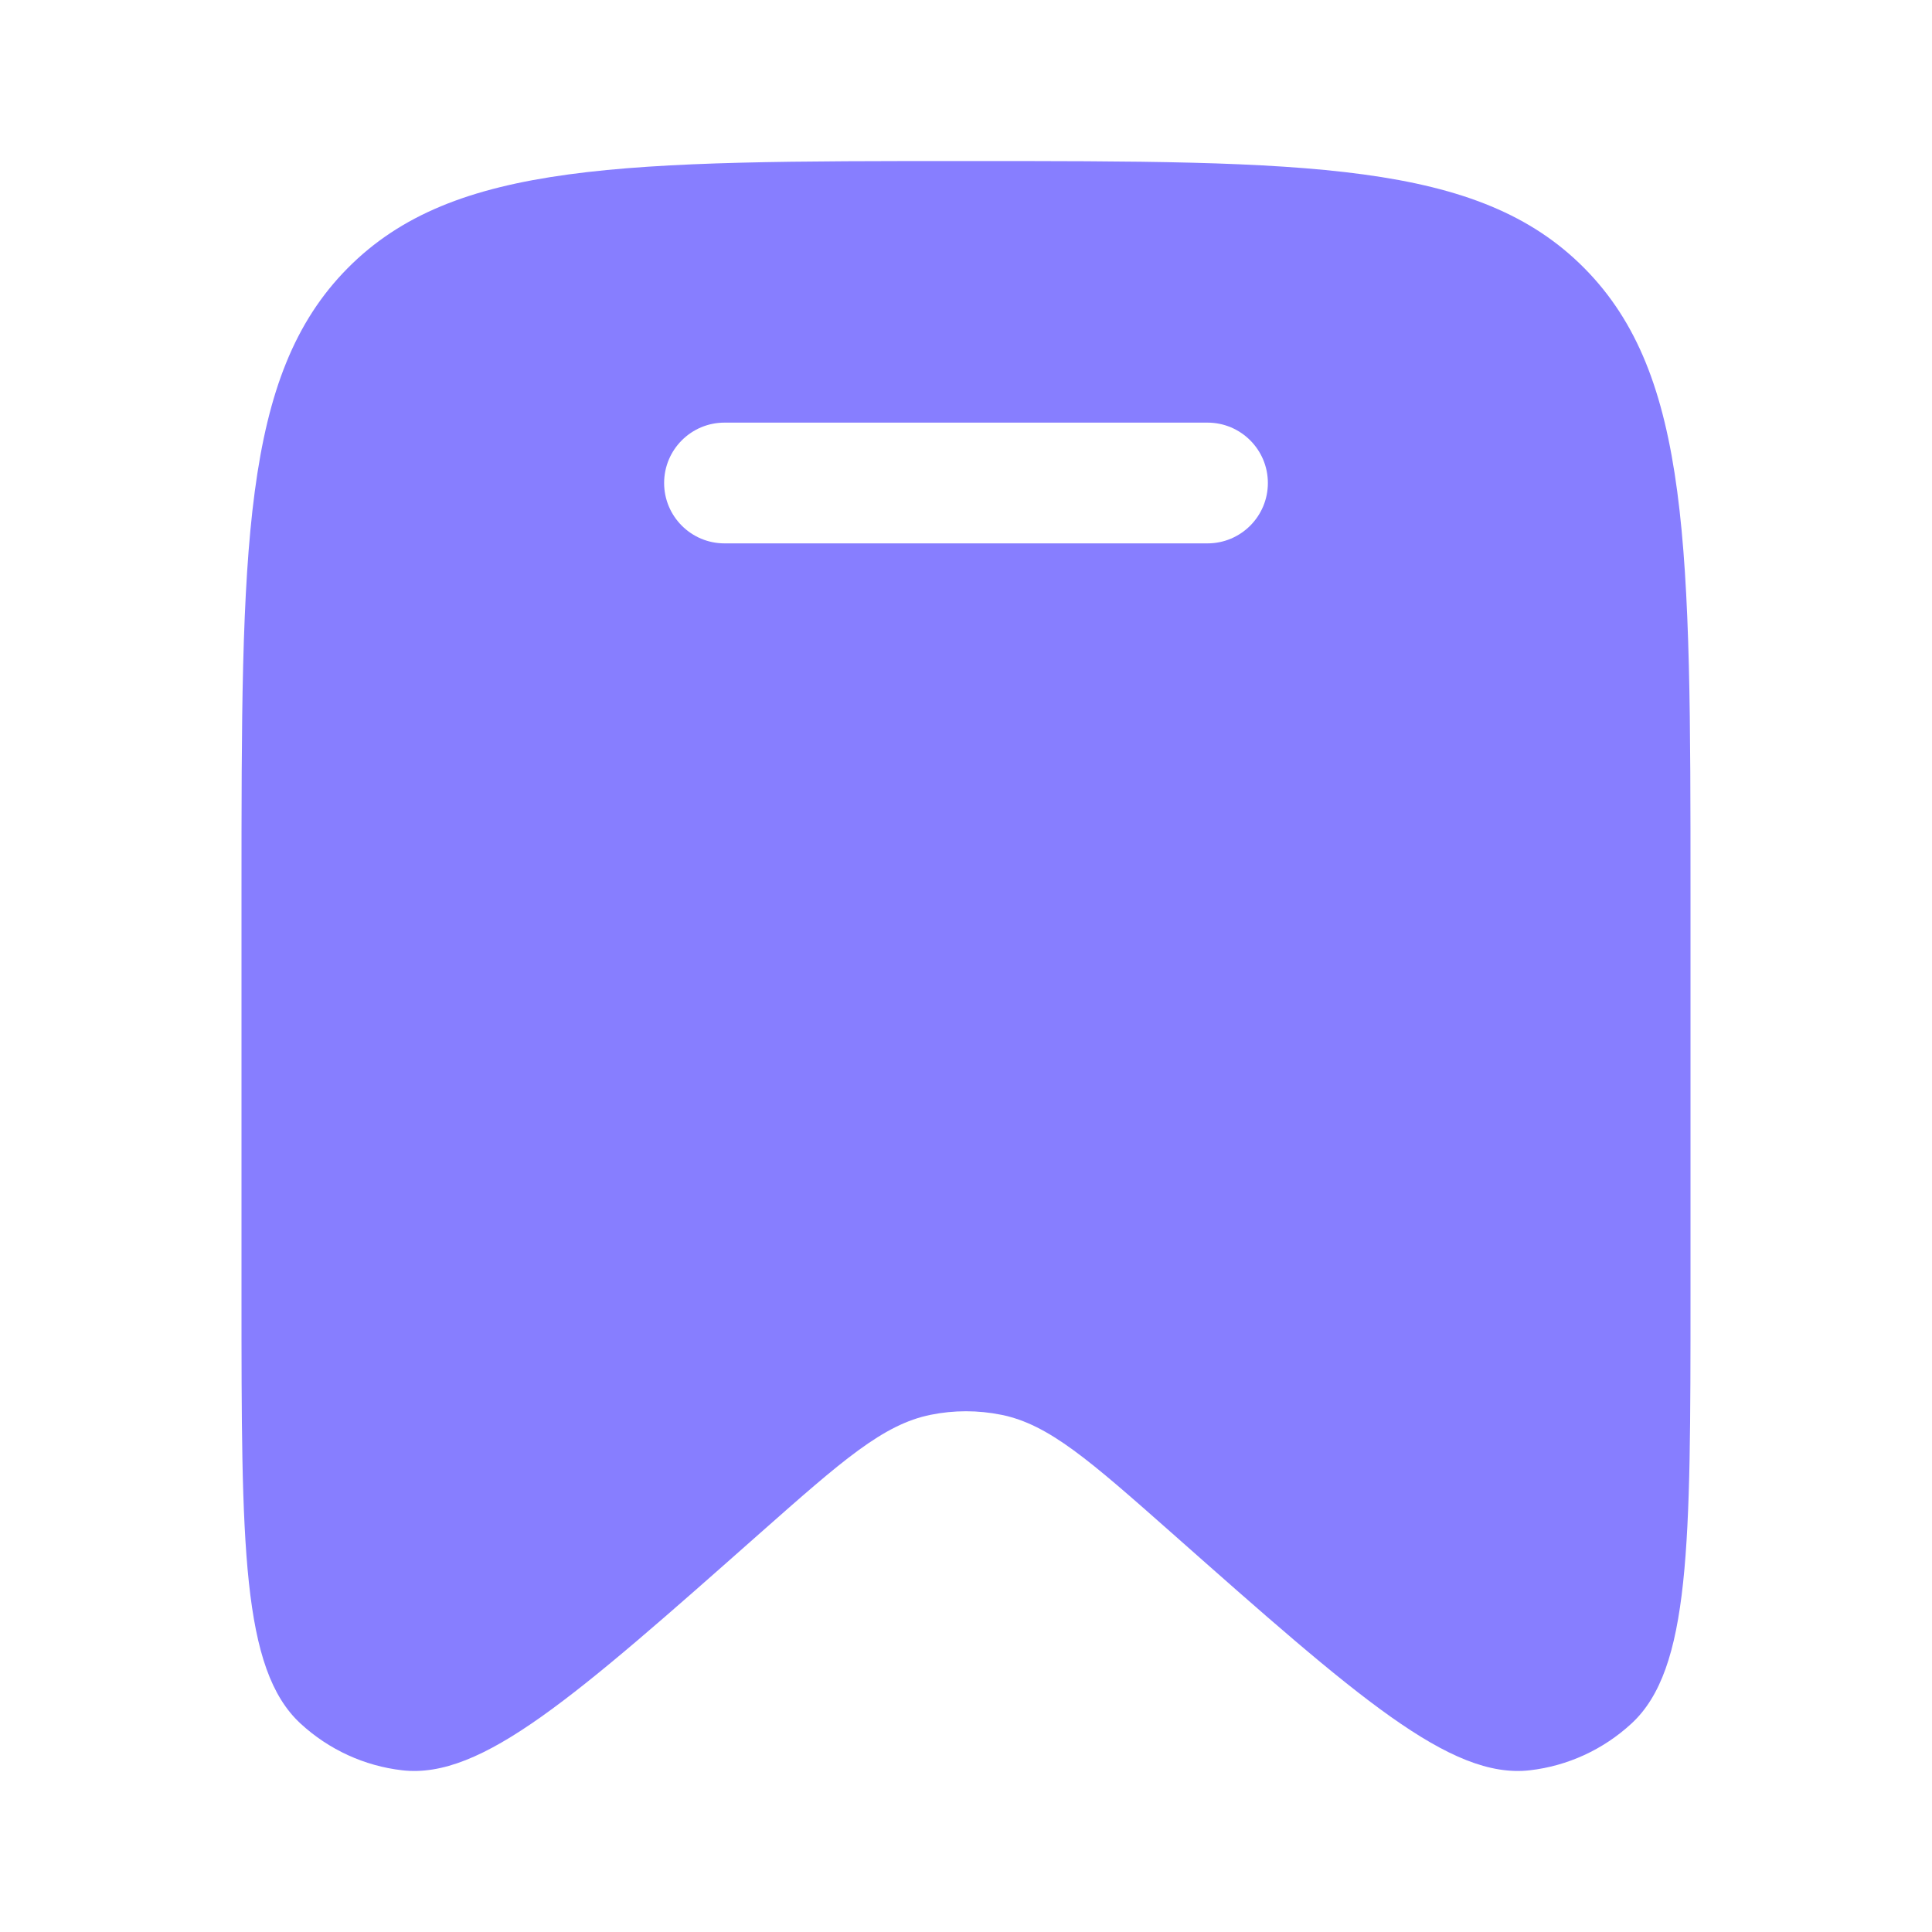
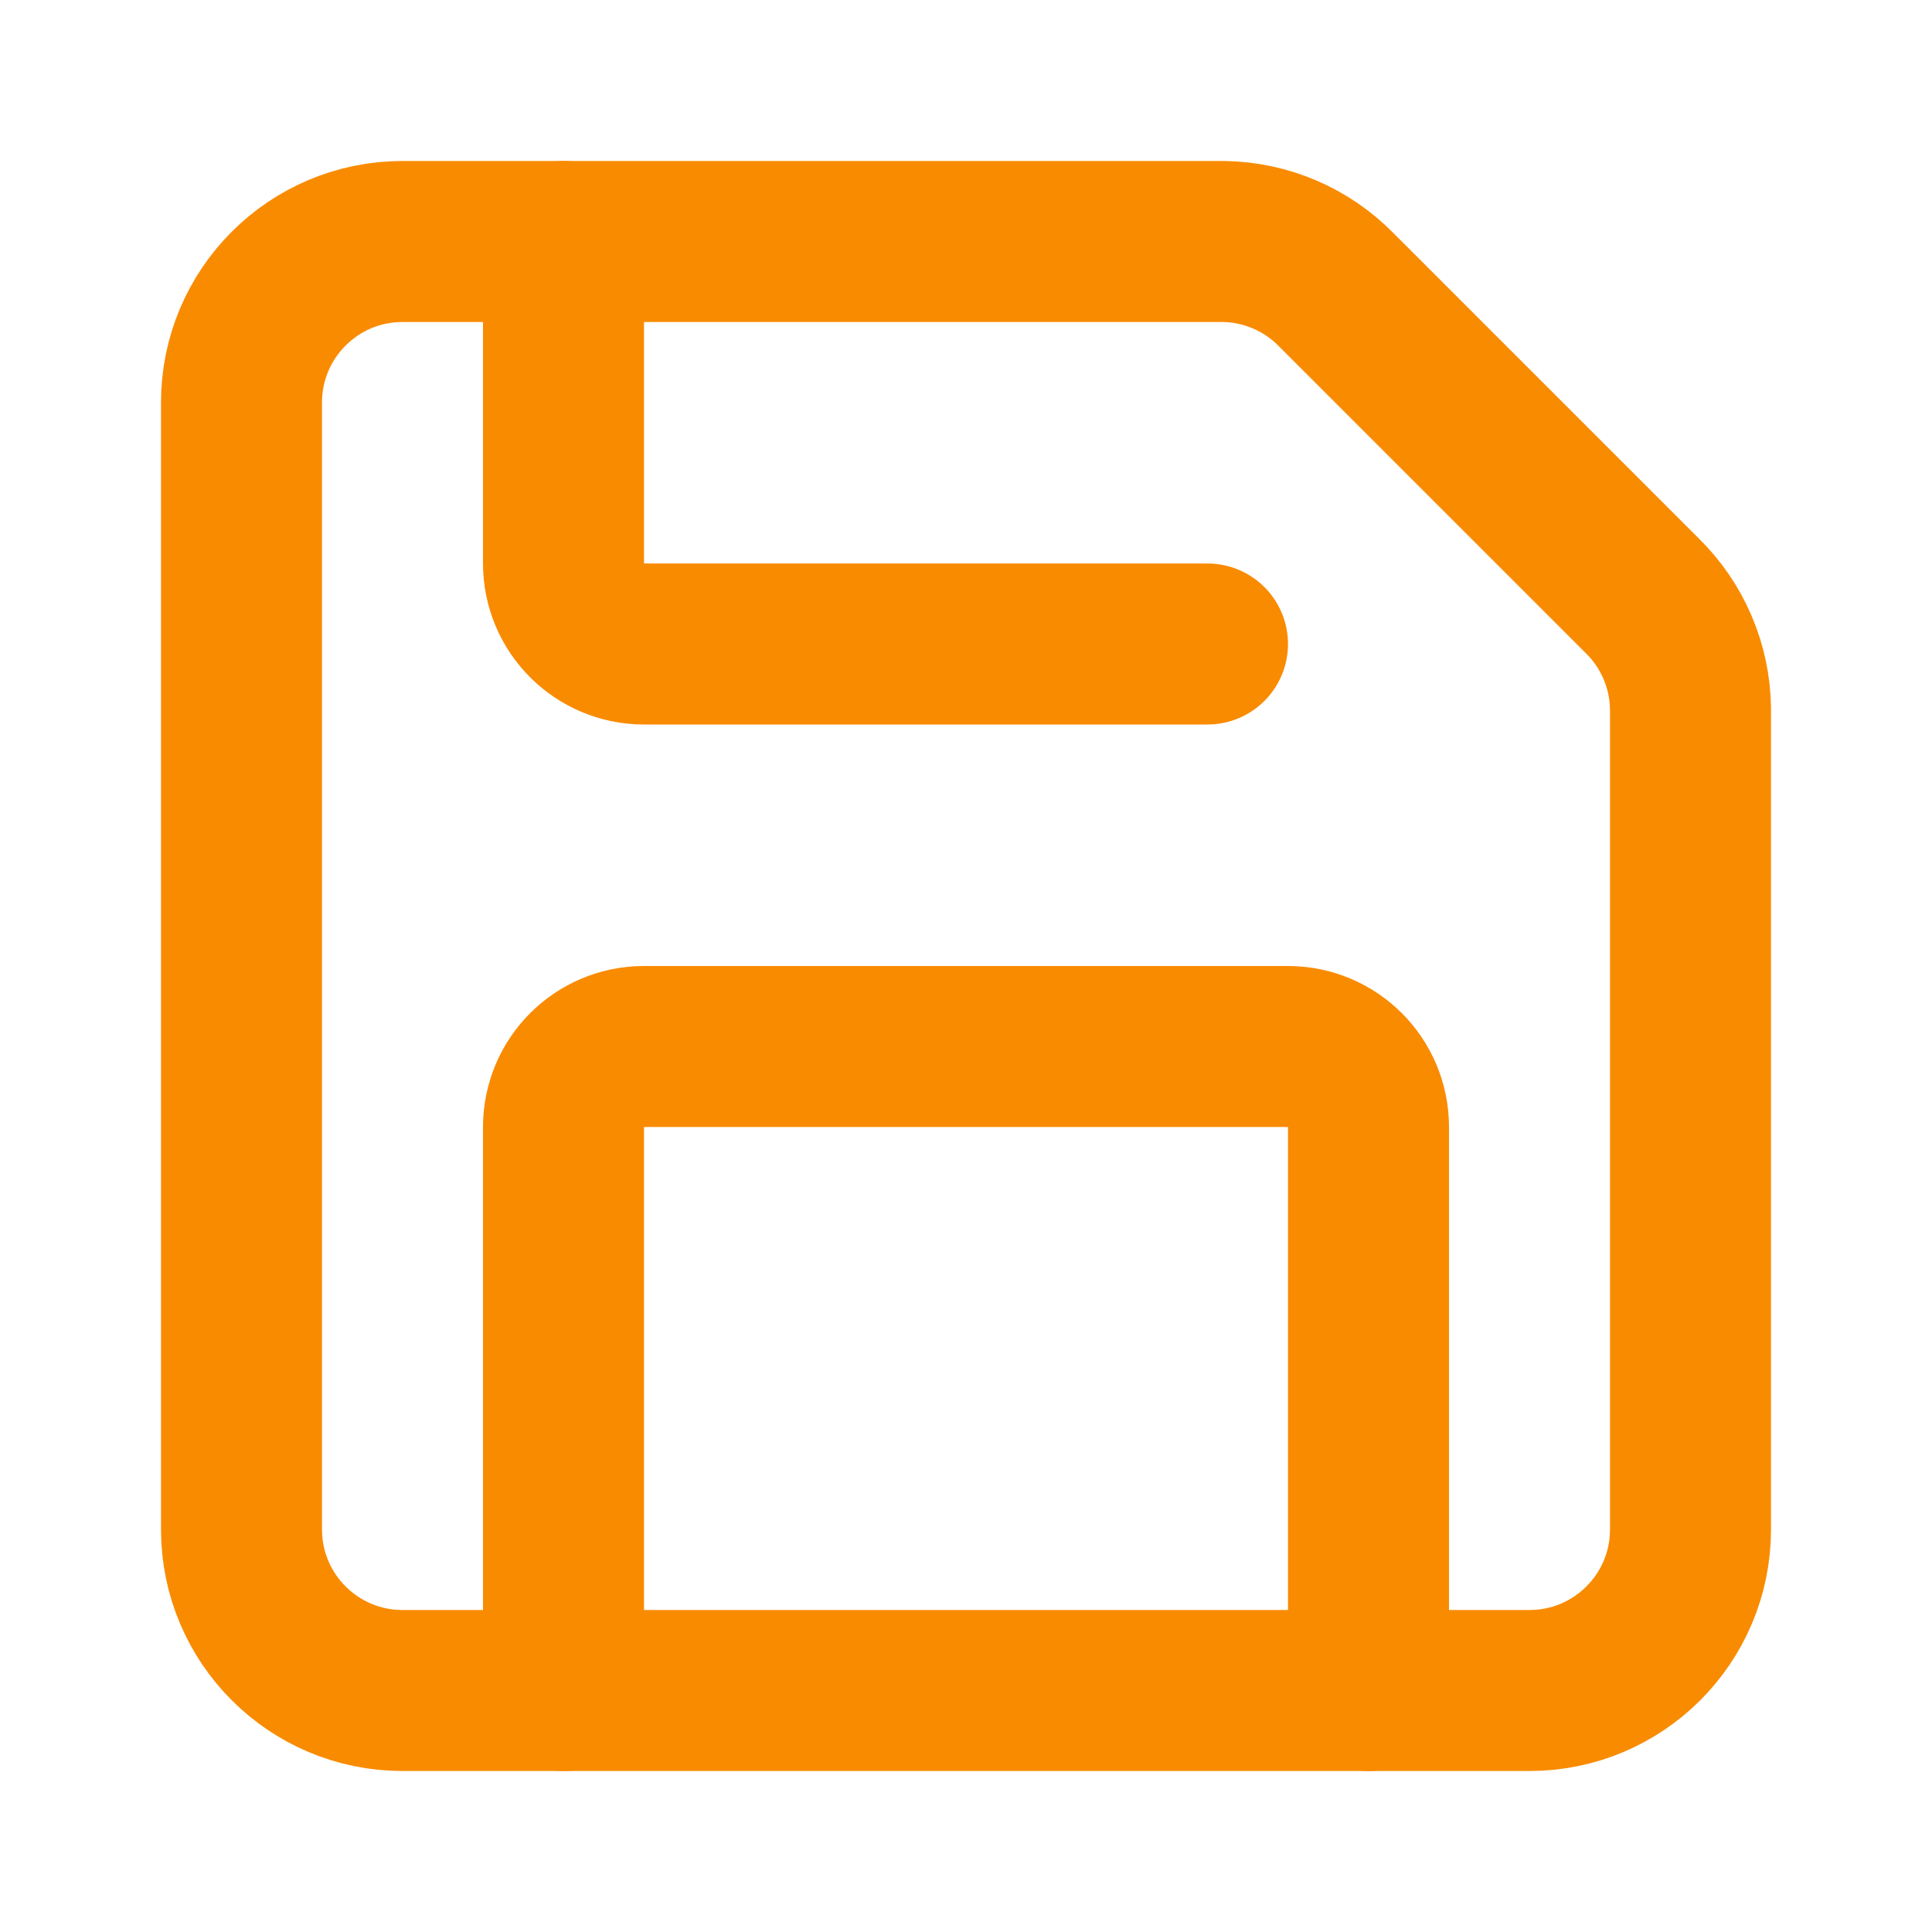
- <svg xmlns="http://www.w3.org/2000/svg" width="20" height="20" viewBox="0 0 20 20" fill="none">
-   <path fill-rule="evenodd" clip-rule="evenodd" d="M17.5 9.248V13.409C17.5 15.989 17.5 17.28 16.888 17.843C16.596 18.112 16.228 18.281 15.836 18.326C15.013 18.42 14.053 17.571 12.132 15.871C11.282 15.12 10.858 14.745 10.366 14.646C10.124 14.597 9.875 14.597 9.634 14.646C9.142 14.745 8.718 15.12 7.868 15.871C5.947 17.571 4.987 18.42 4.164 18.326C3.772 18.281 3.404 18.112 3.112 17.843C2.5 17.28 2.5 15.989 2.5 13.409V9.248C2.5 5.674 2.5 3.887 3.598 2.777C4.697 1.667 6.464 1.667 10 1.667C13.536 1.667 15.303 1.667 16.402 2.777C17.5 3.887 17.5 5.674 17.5 9.248ZM6.875 5C6.875 4.655 7.155 4.375 7.5 4.375H12.5C12.845 4.375 13.125 4.655 13.125 5C13.125 5.345 12.845 5.625 12.5 5.625H7.5C7.155 5.625 6.875 5.345 6.875 5Z" fill="#877EFF" />
+ <svg xmlns="http://www.w3.org/2000/svg" viewBox="0 0 24 24" width="24" height="24" fill="none" stroke="#f98b00" stroke-width="2" stroke-linecap="round" stroke-linejoin="round" style="opacity:1;">
+   <path d="M15.2 3a2 2 0 0 1 1.4.6l3.8 3.8a2 2 0 0 1 .6 1.4V19a2 2 0 0 1-2 2H5a2 2 0 0 1-2-2V5a2 2 0 0 1 2-2z" />
+   <path d="M17 21v-7a1 1 0 0 0-1-1H8a1 1 0 0 0-1 1v7M7 3v4a1 1 0 0 0 1 1h7" />
</svg>
